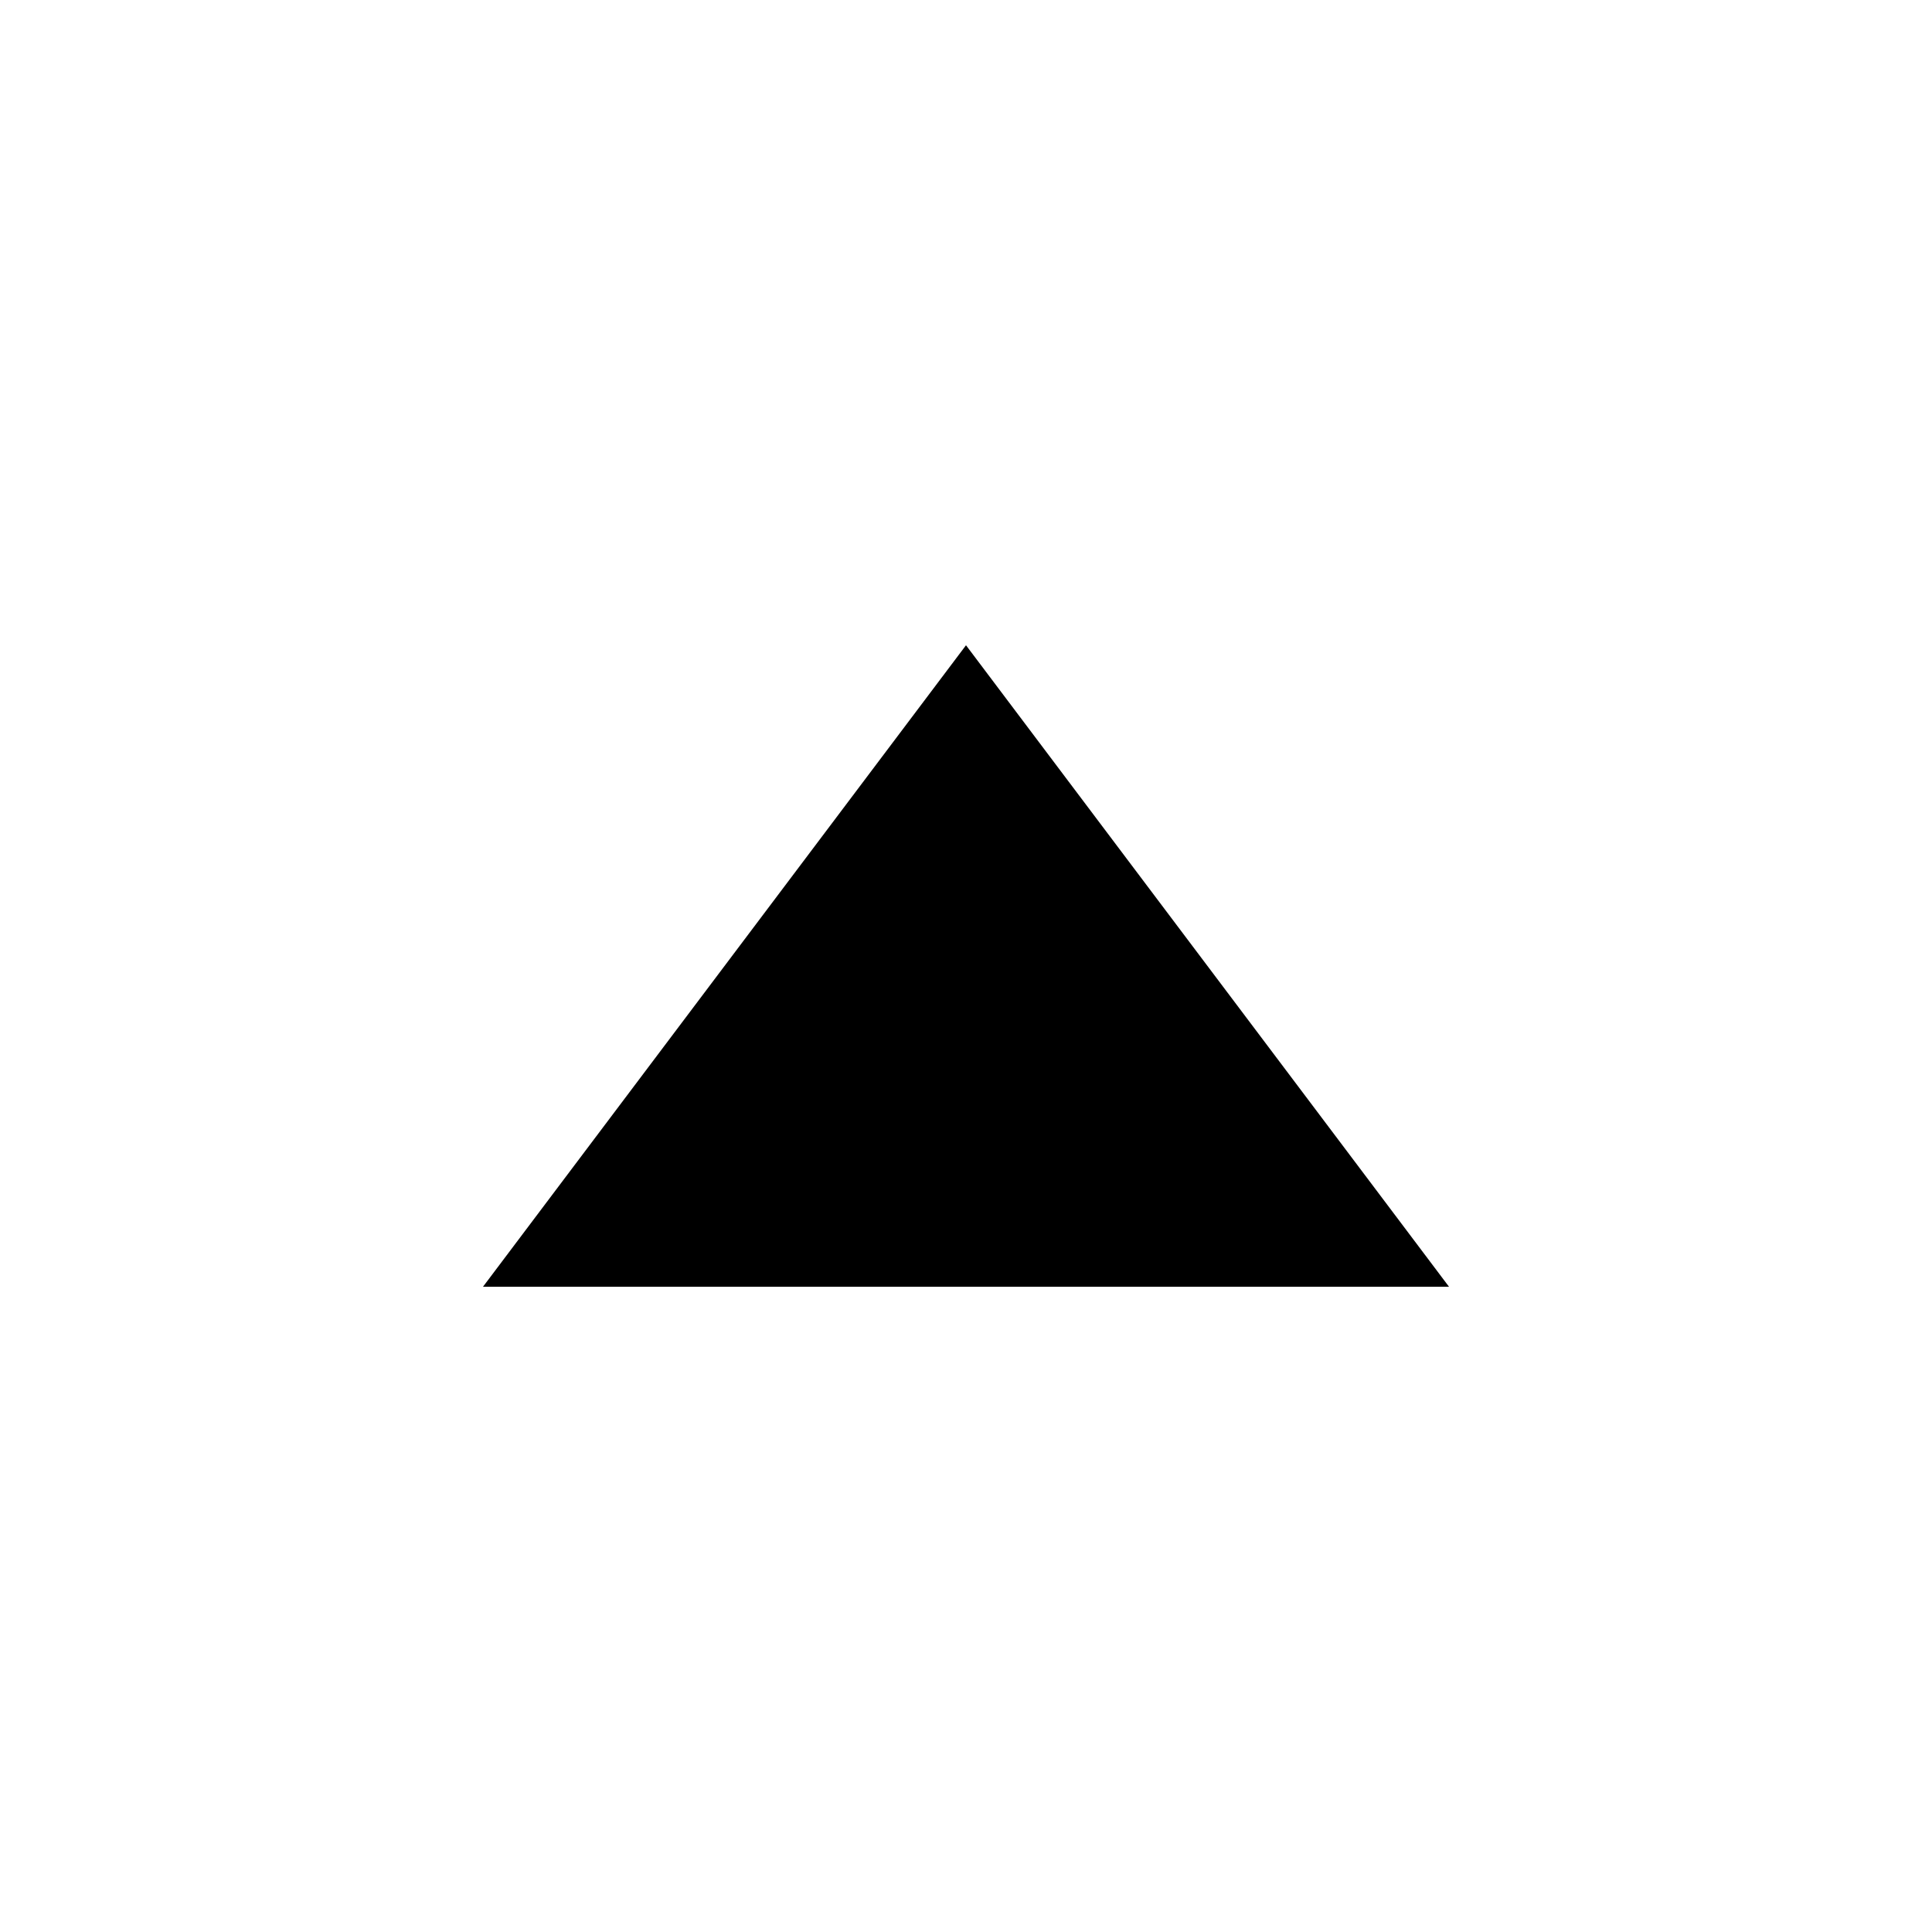
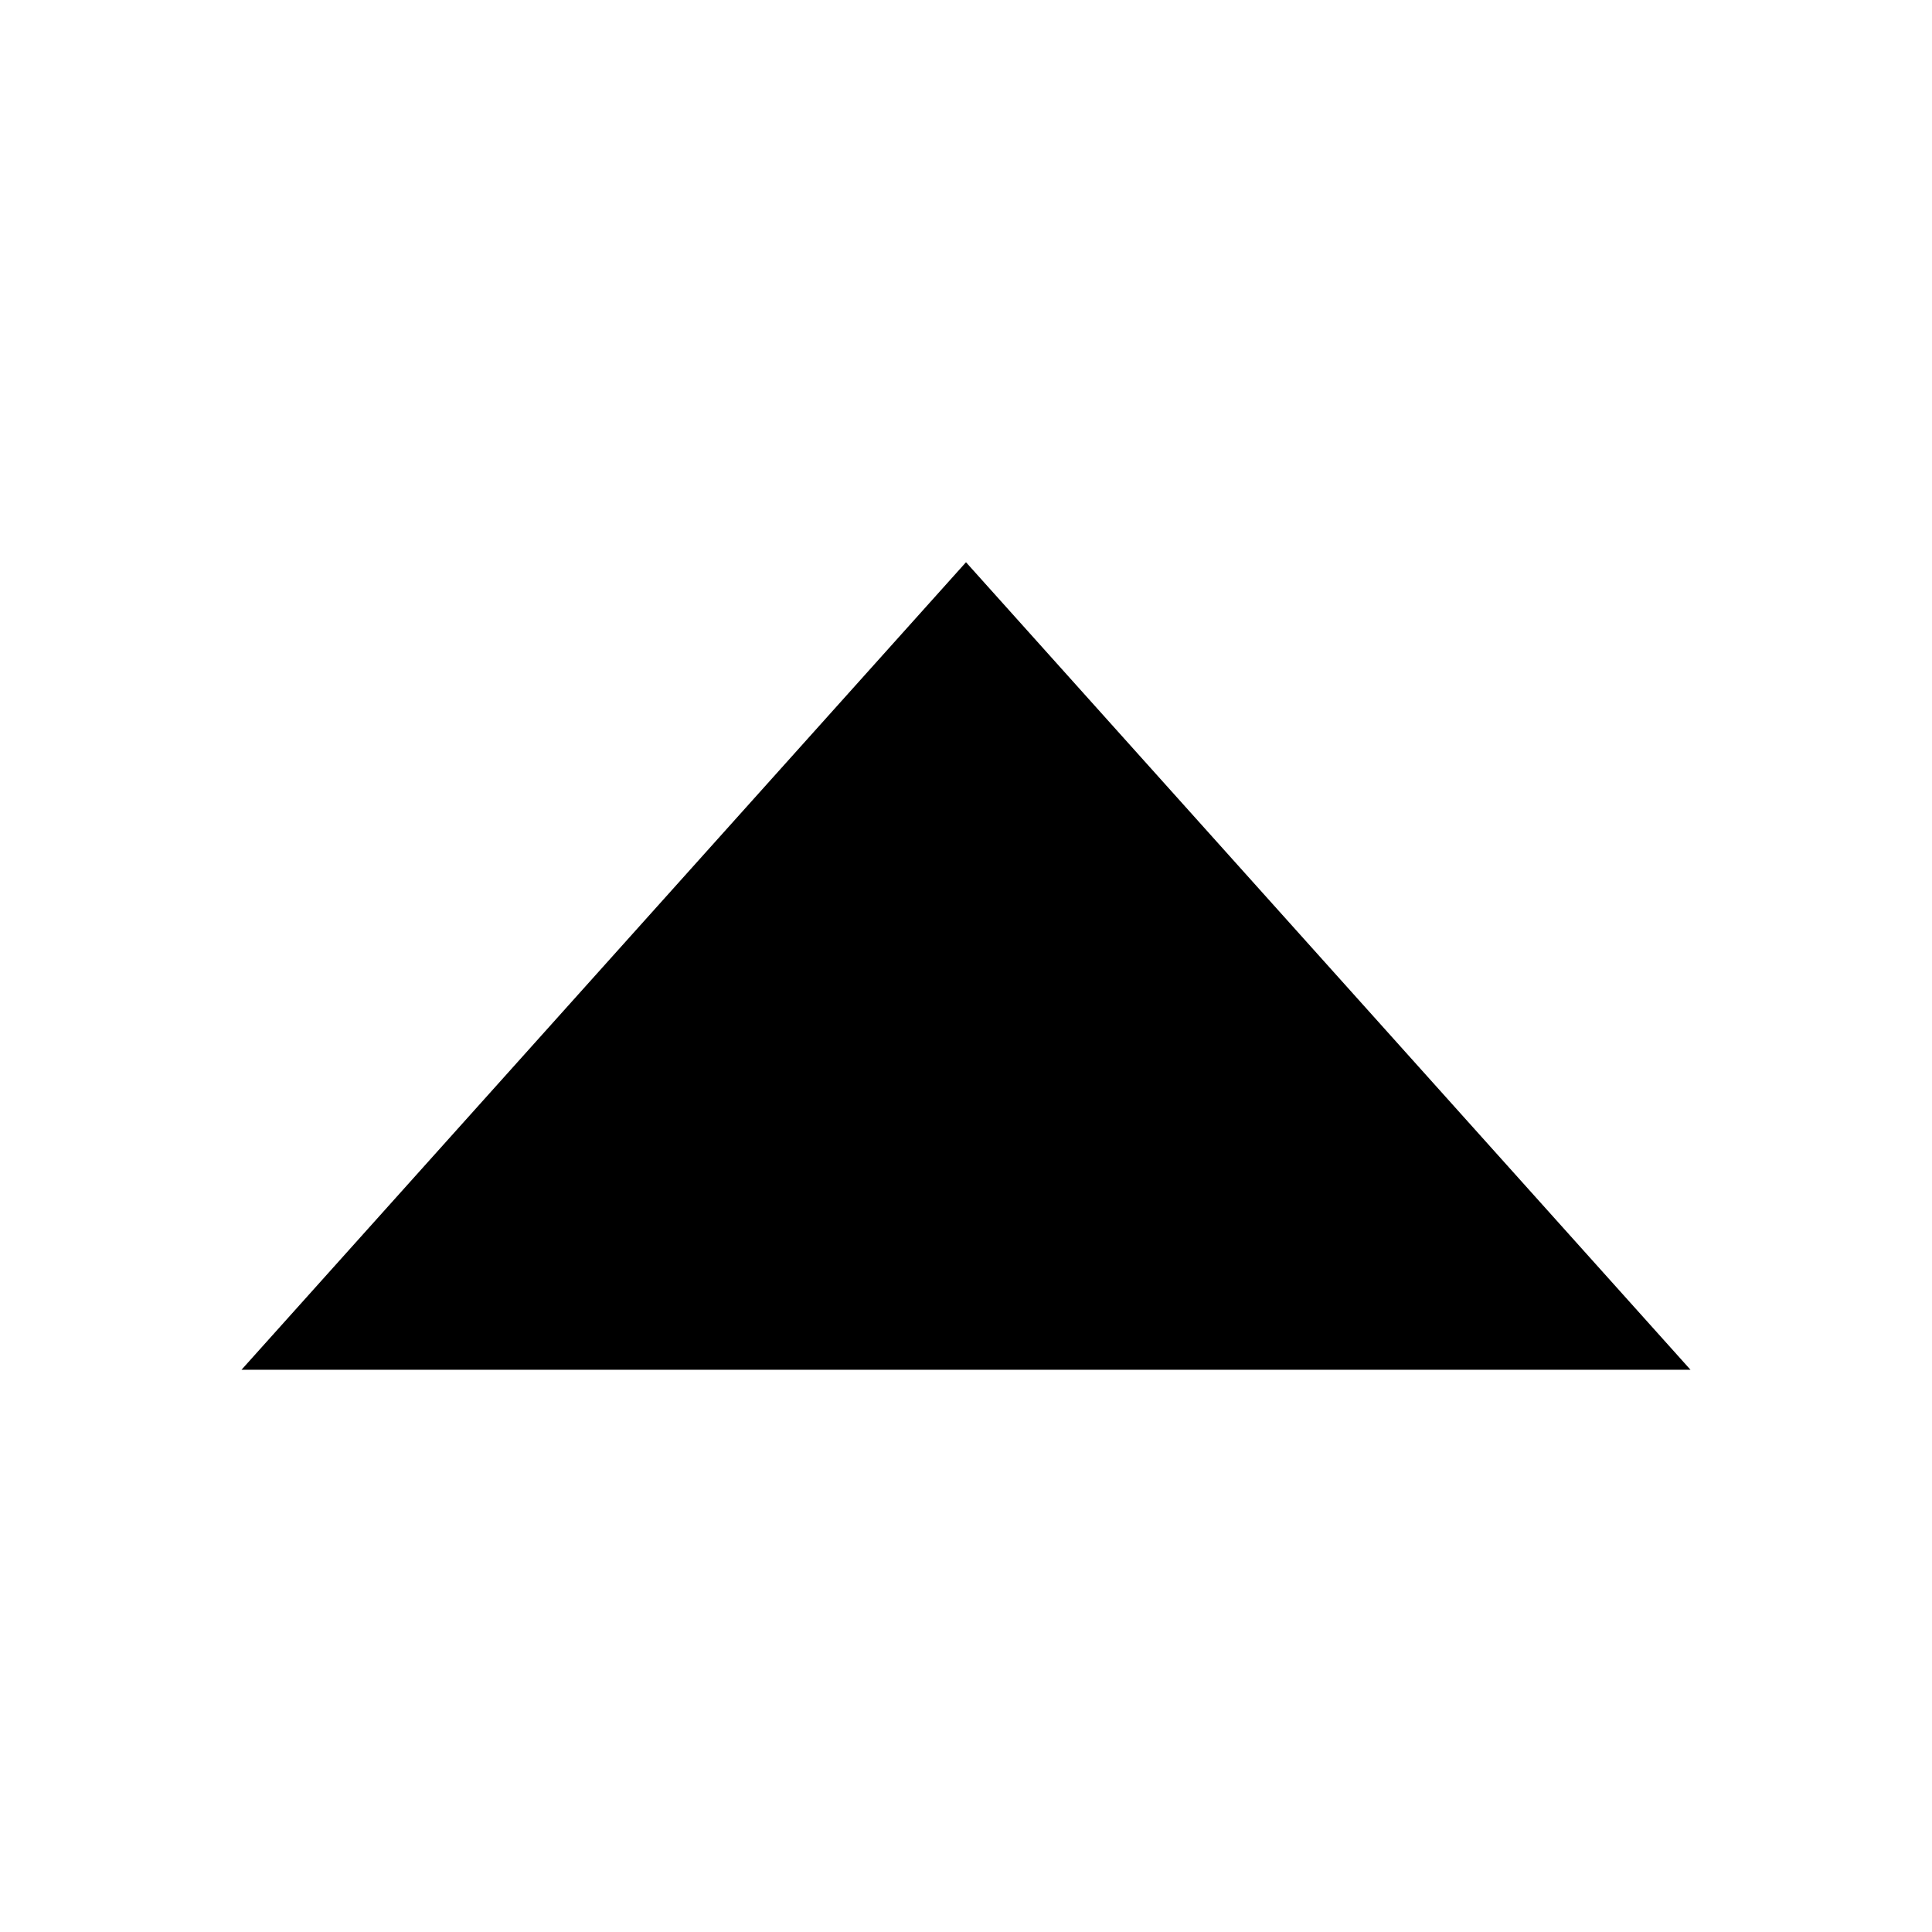
<svg xmlns="http://www.w3.org/2000/svg" viewBox="0 0 512 512">
-   <path d="M128 341 L384 341 L256 171 Z" fill="currentColor" stroke="currentColor" stroke-width="0" stroke-linecap="round" stroke-linejoin="round" />
+   <path d="M64 363 L448 363 L256 149 Z" fill="currentColor" stroke="currentColor" stroke-width="0" stroke-linecap="round" stroke-linejoin="round" />
</svg>
